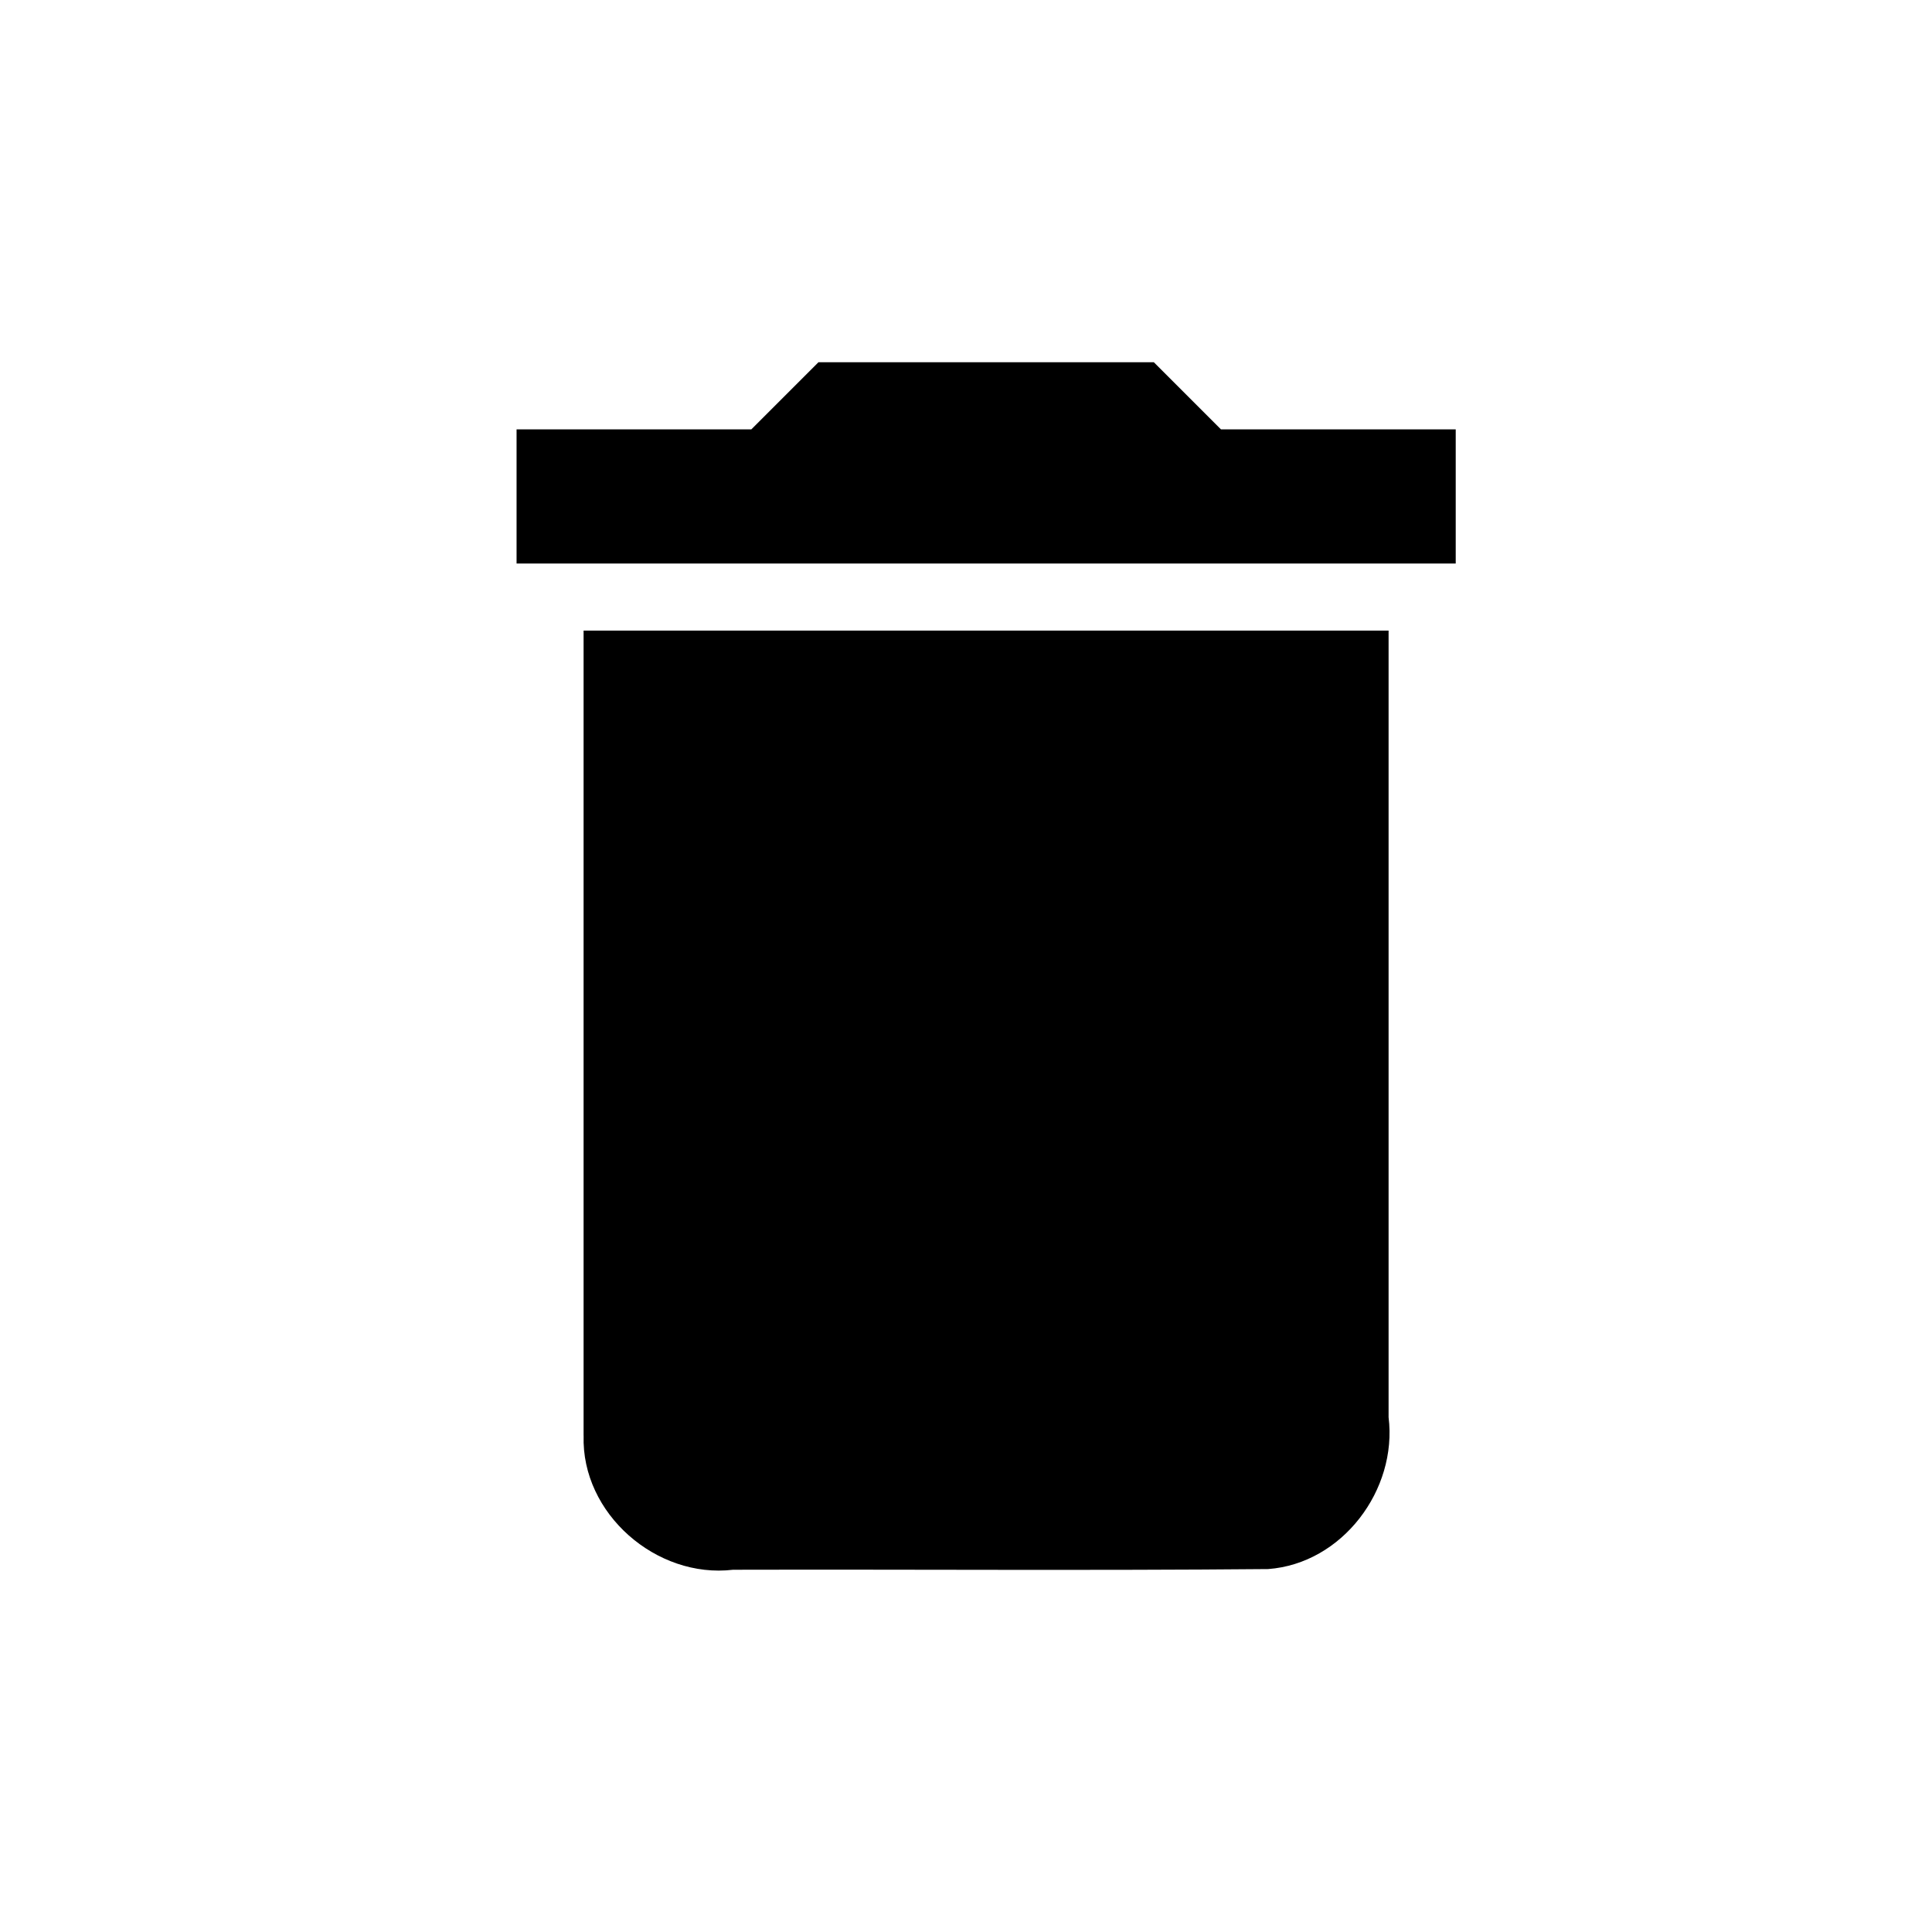
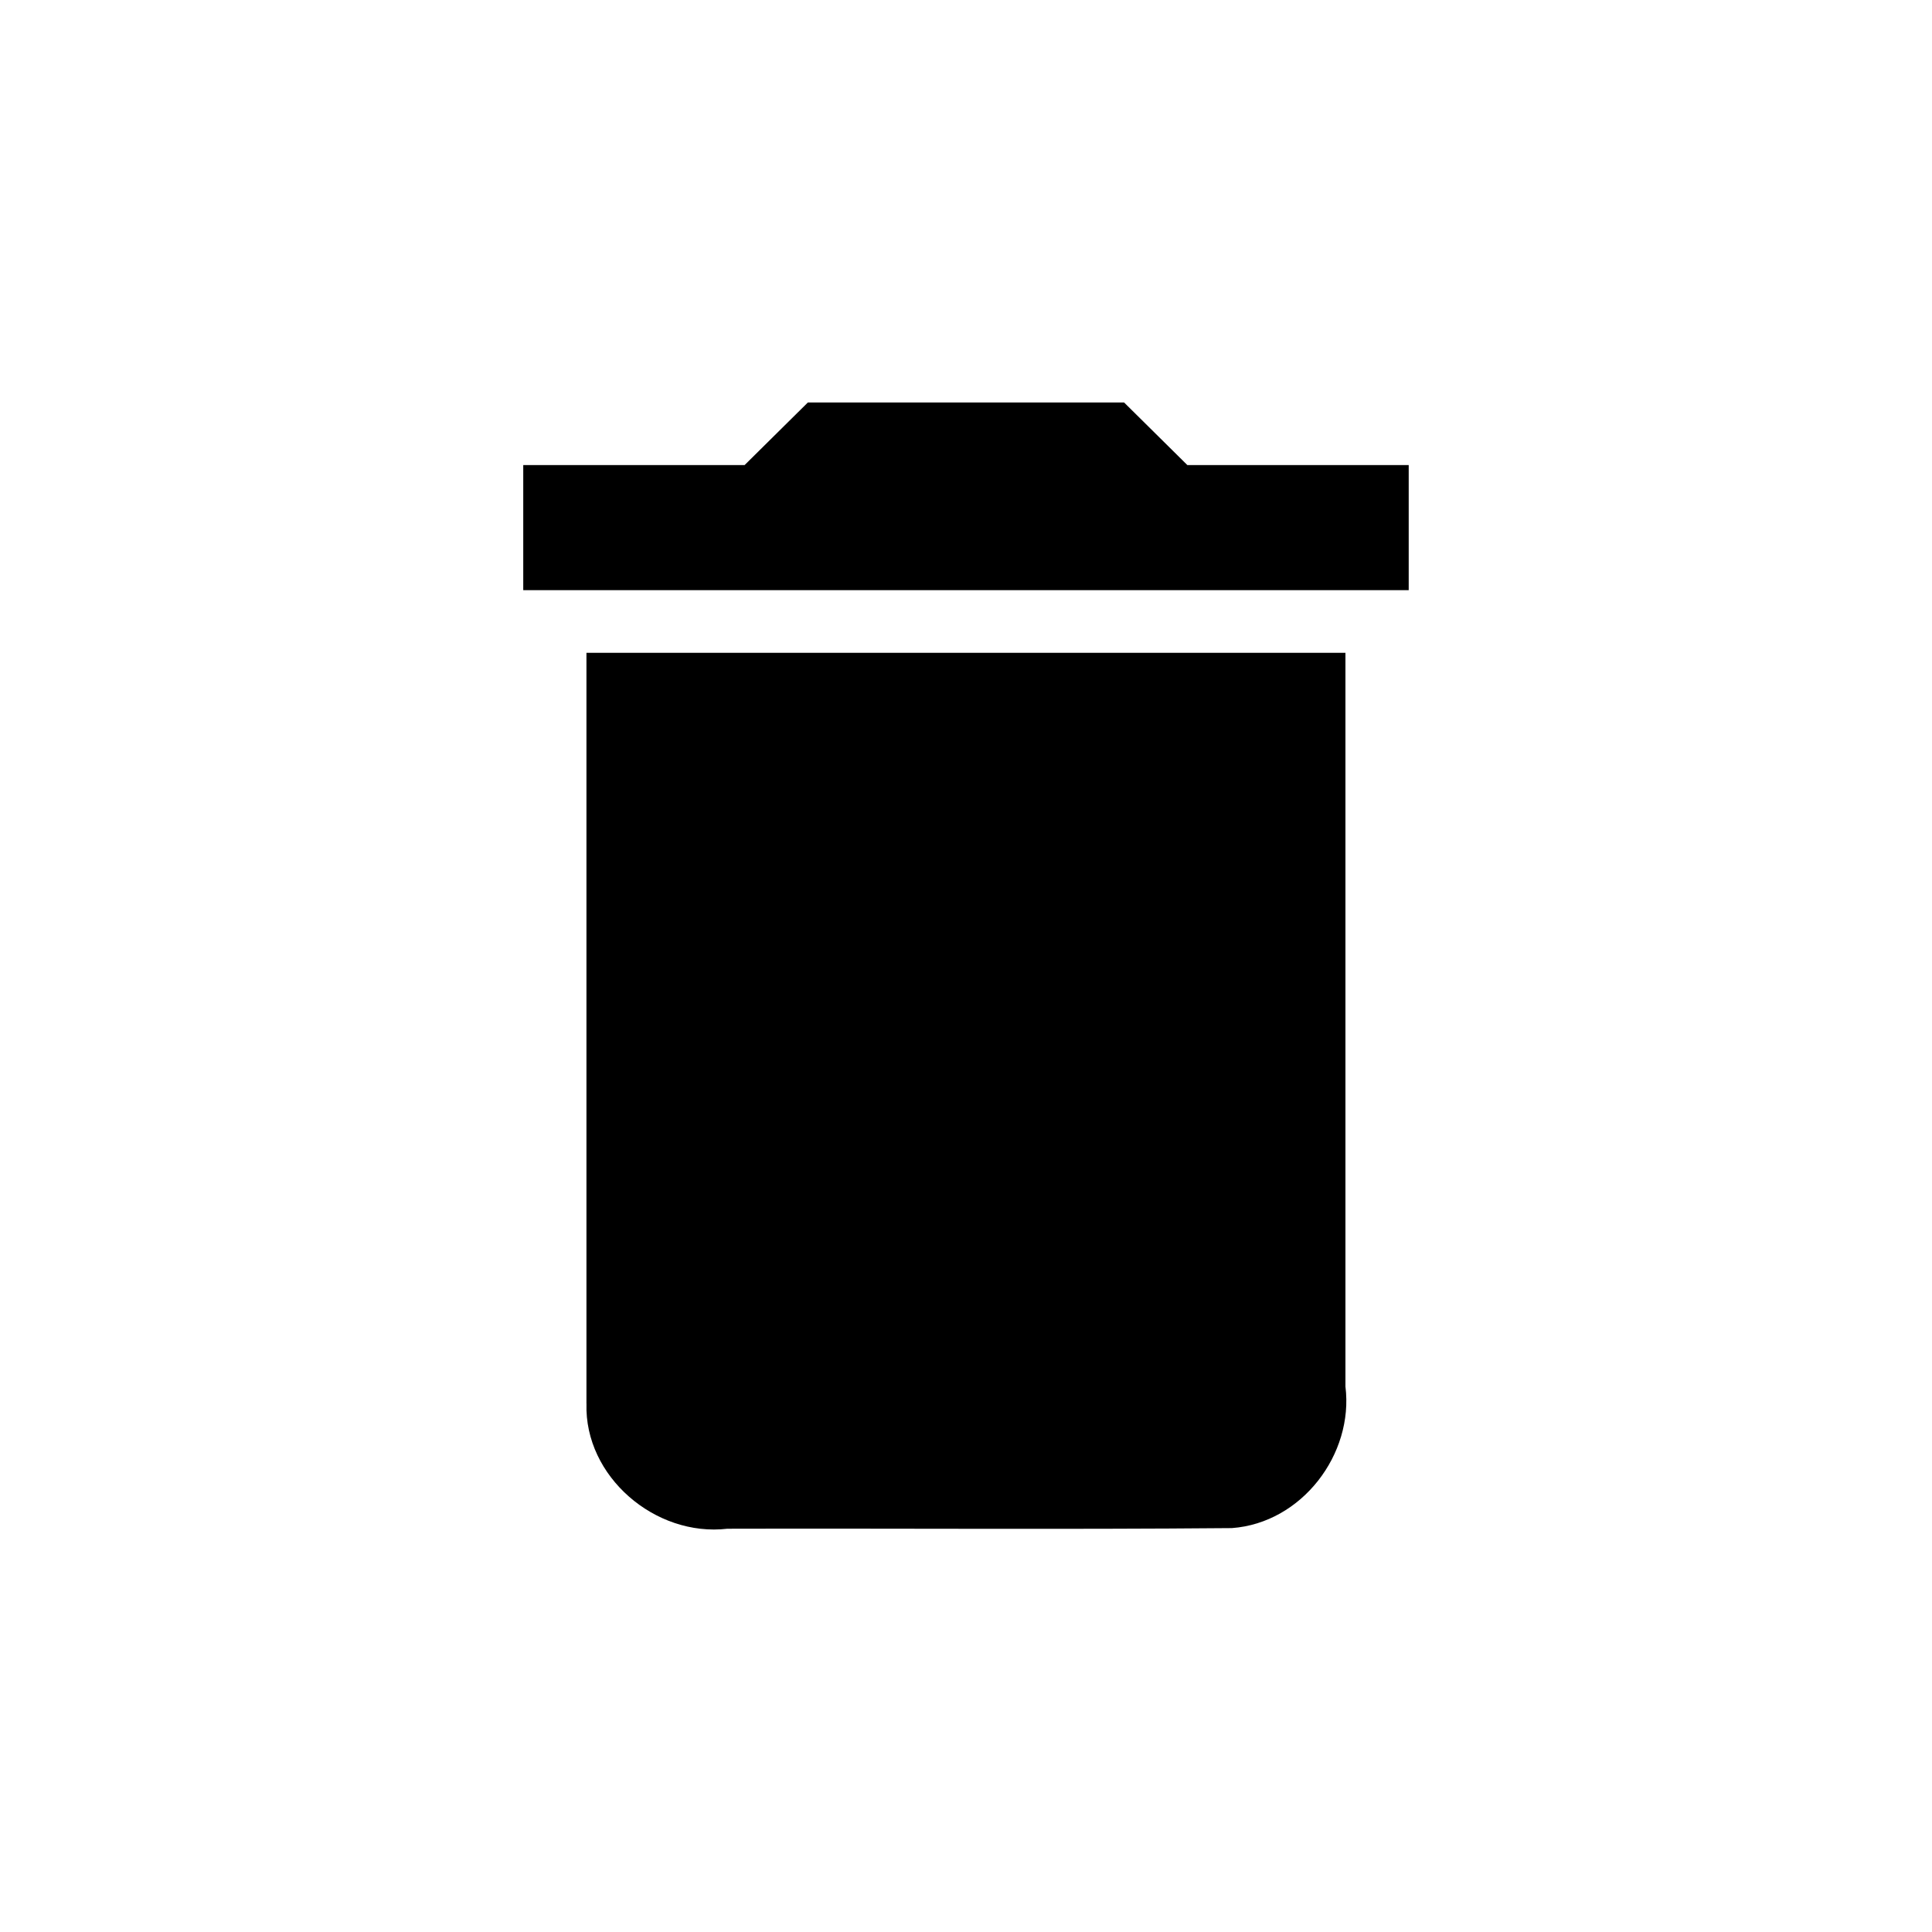
<svg xmlns="http://www.w3.org/2000/svg" height="48" width="48" version="1.1" viewBox="0 0 48 48">
-   <path fill="#000" d="m14.5 35.667c-0.06 1.938 1.809 3.559 3.713 3.333 4.431-0.011 8.864 0.023 13.294-0.017 1.843-0.137 3.215-1.97 2.992-3.772v-19.544h-20c0 6.667-0 13.333 0 20zm21.667-25h-5.833c-0.556-0.556-1.112-1.111-1.667-1.667h-8.333l-1.667 1.667h-5.833v3.333h23.333v-3.333z" />
+   <path fill="#000000" d="m14.571 34.872c-0.056 1.808 1.706 3.319 3.501 3.109 4.178-0.011 8.357 0.021 12.534-0.016 1.737-0.127 3.031-1.837 2.821-3.518v-18.228h-18.857c0 6.218-0 12.435 0 18.653zm20.429-23.317h-5.5c-0.524-0.519-1.048-1.037-1.572-1.555h-7.857l-1.571 1.554h-5.5v3.109h21.999v-3.109z" />
</svg>
